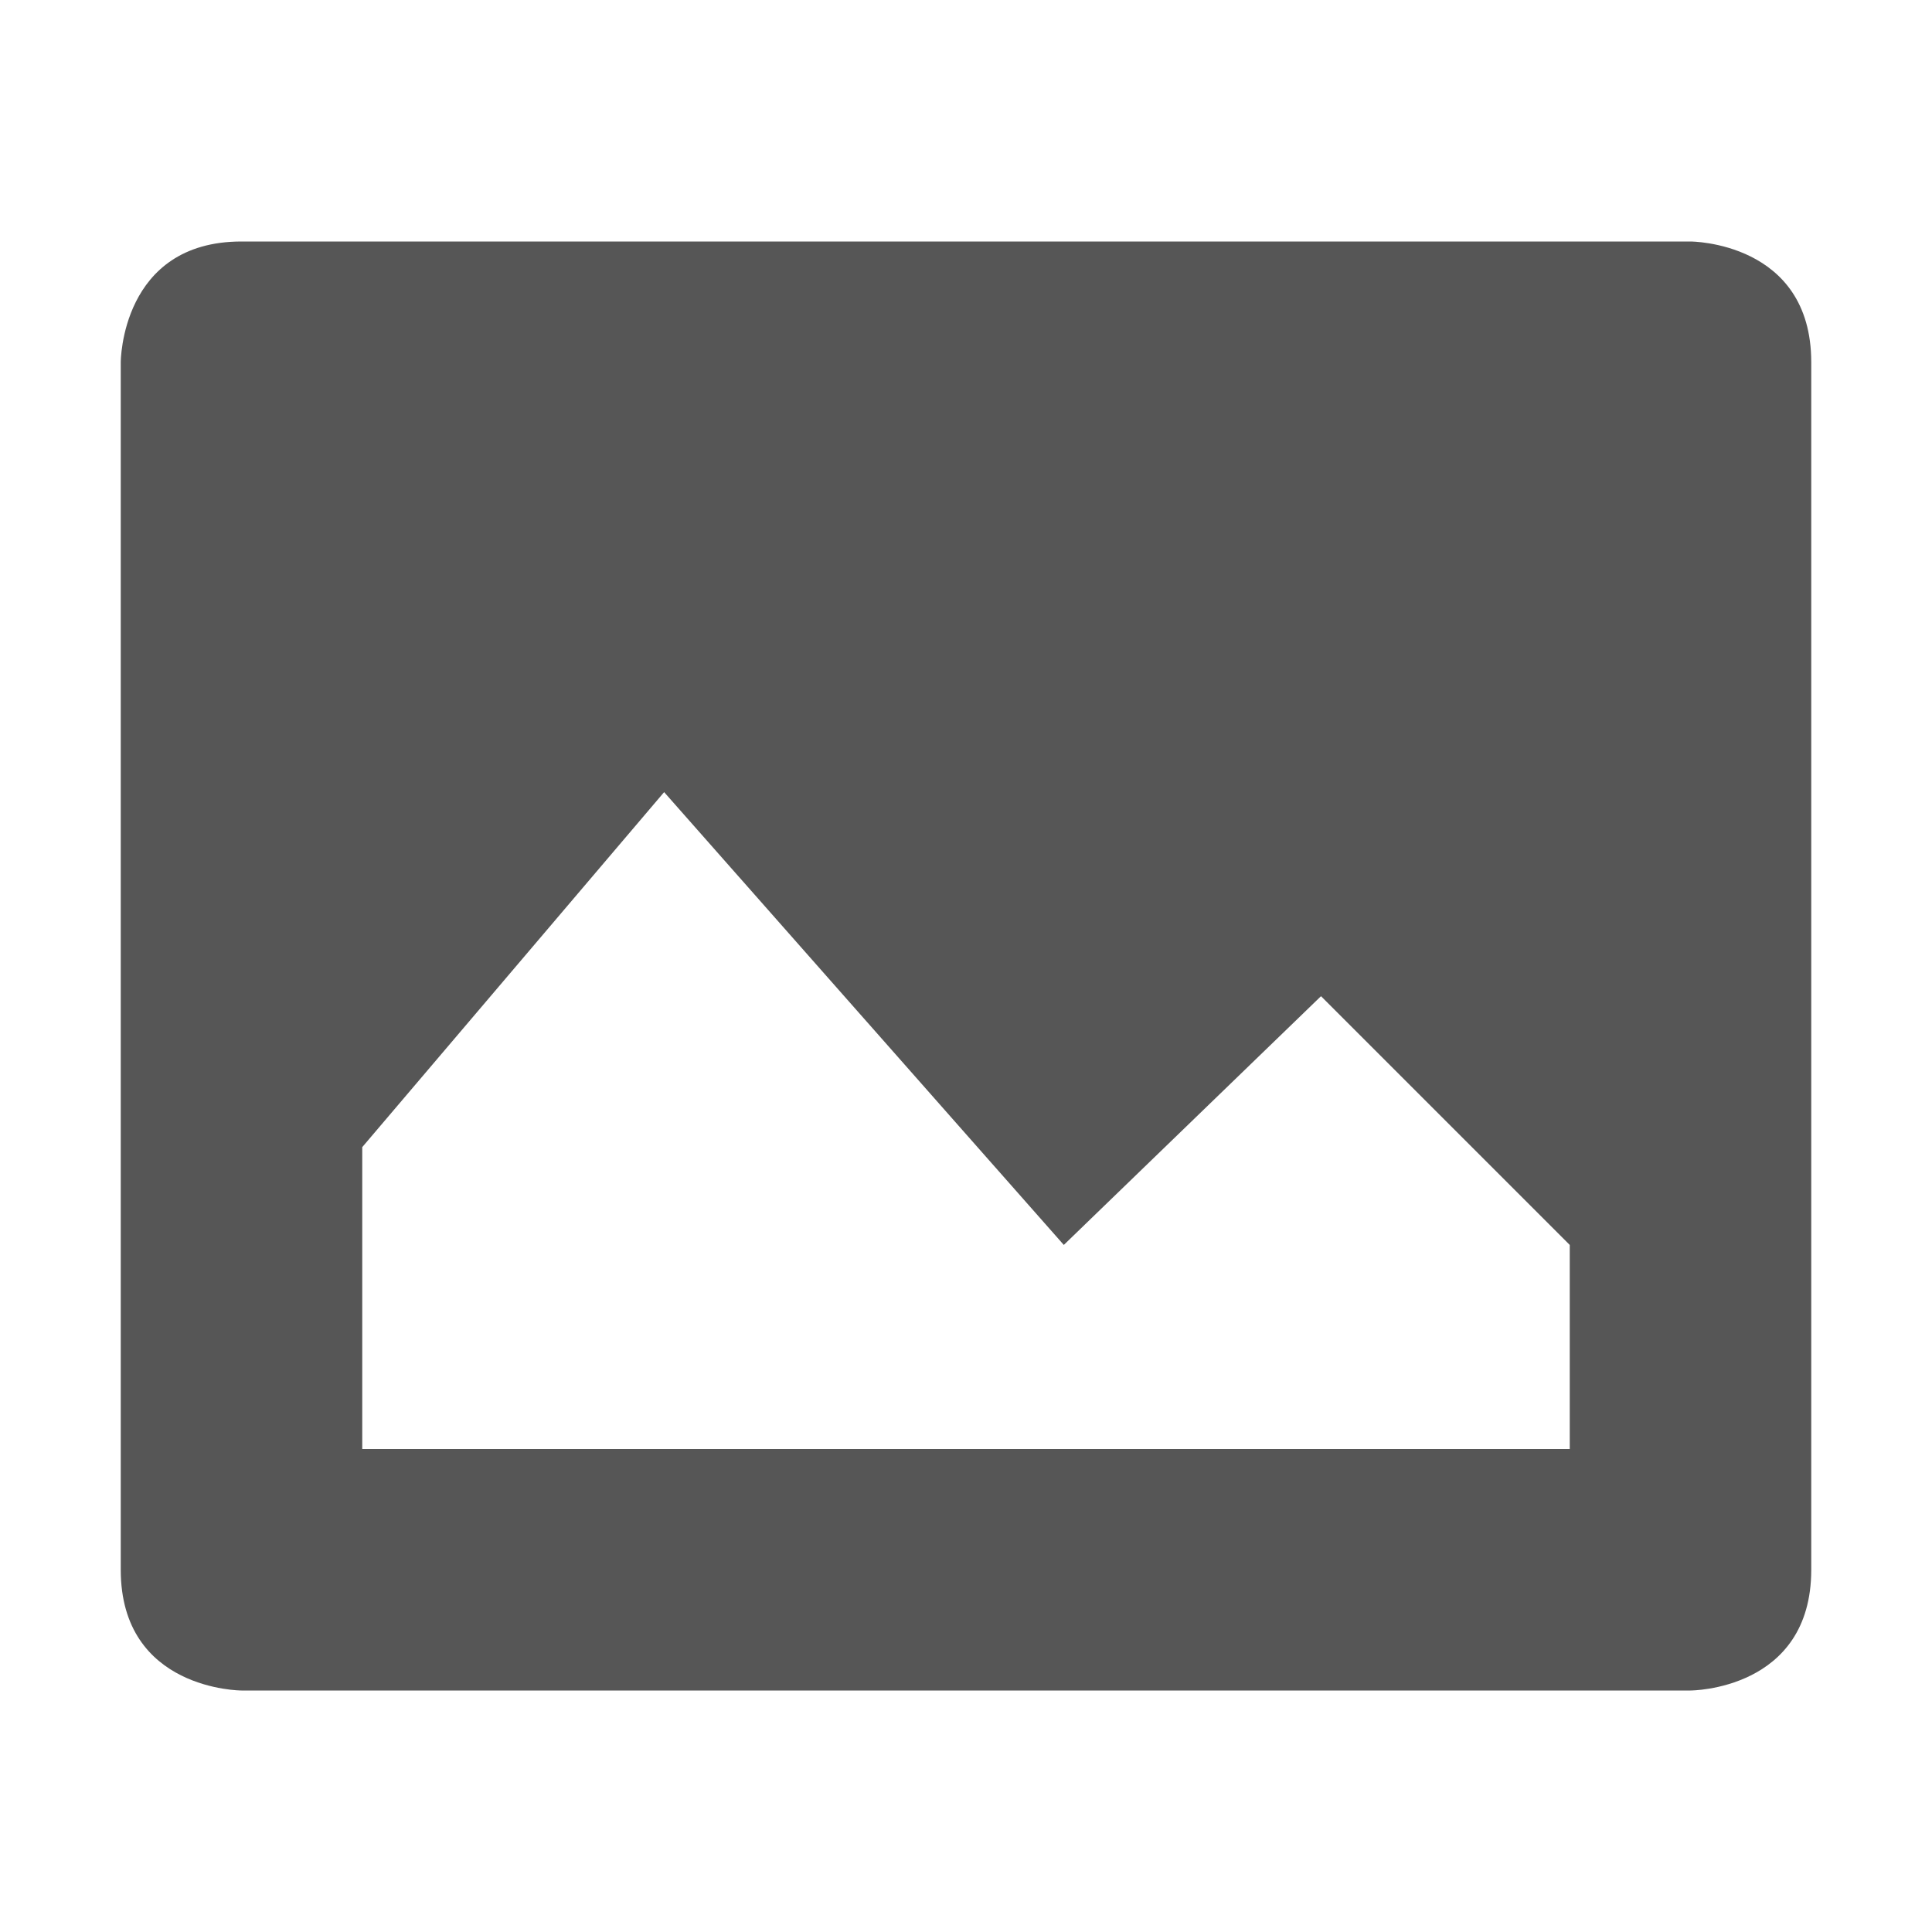
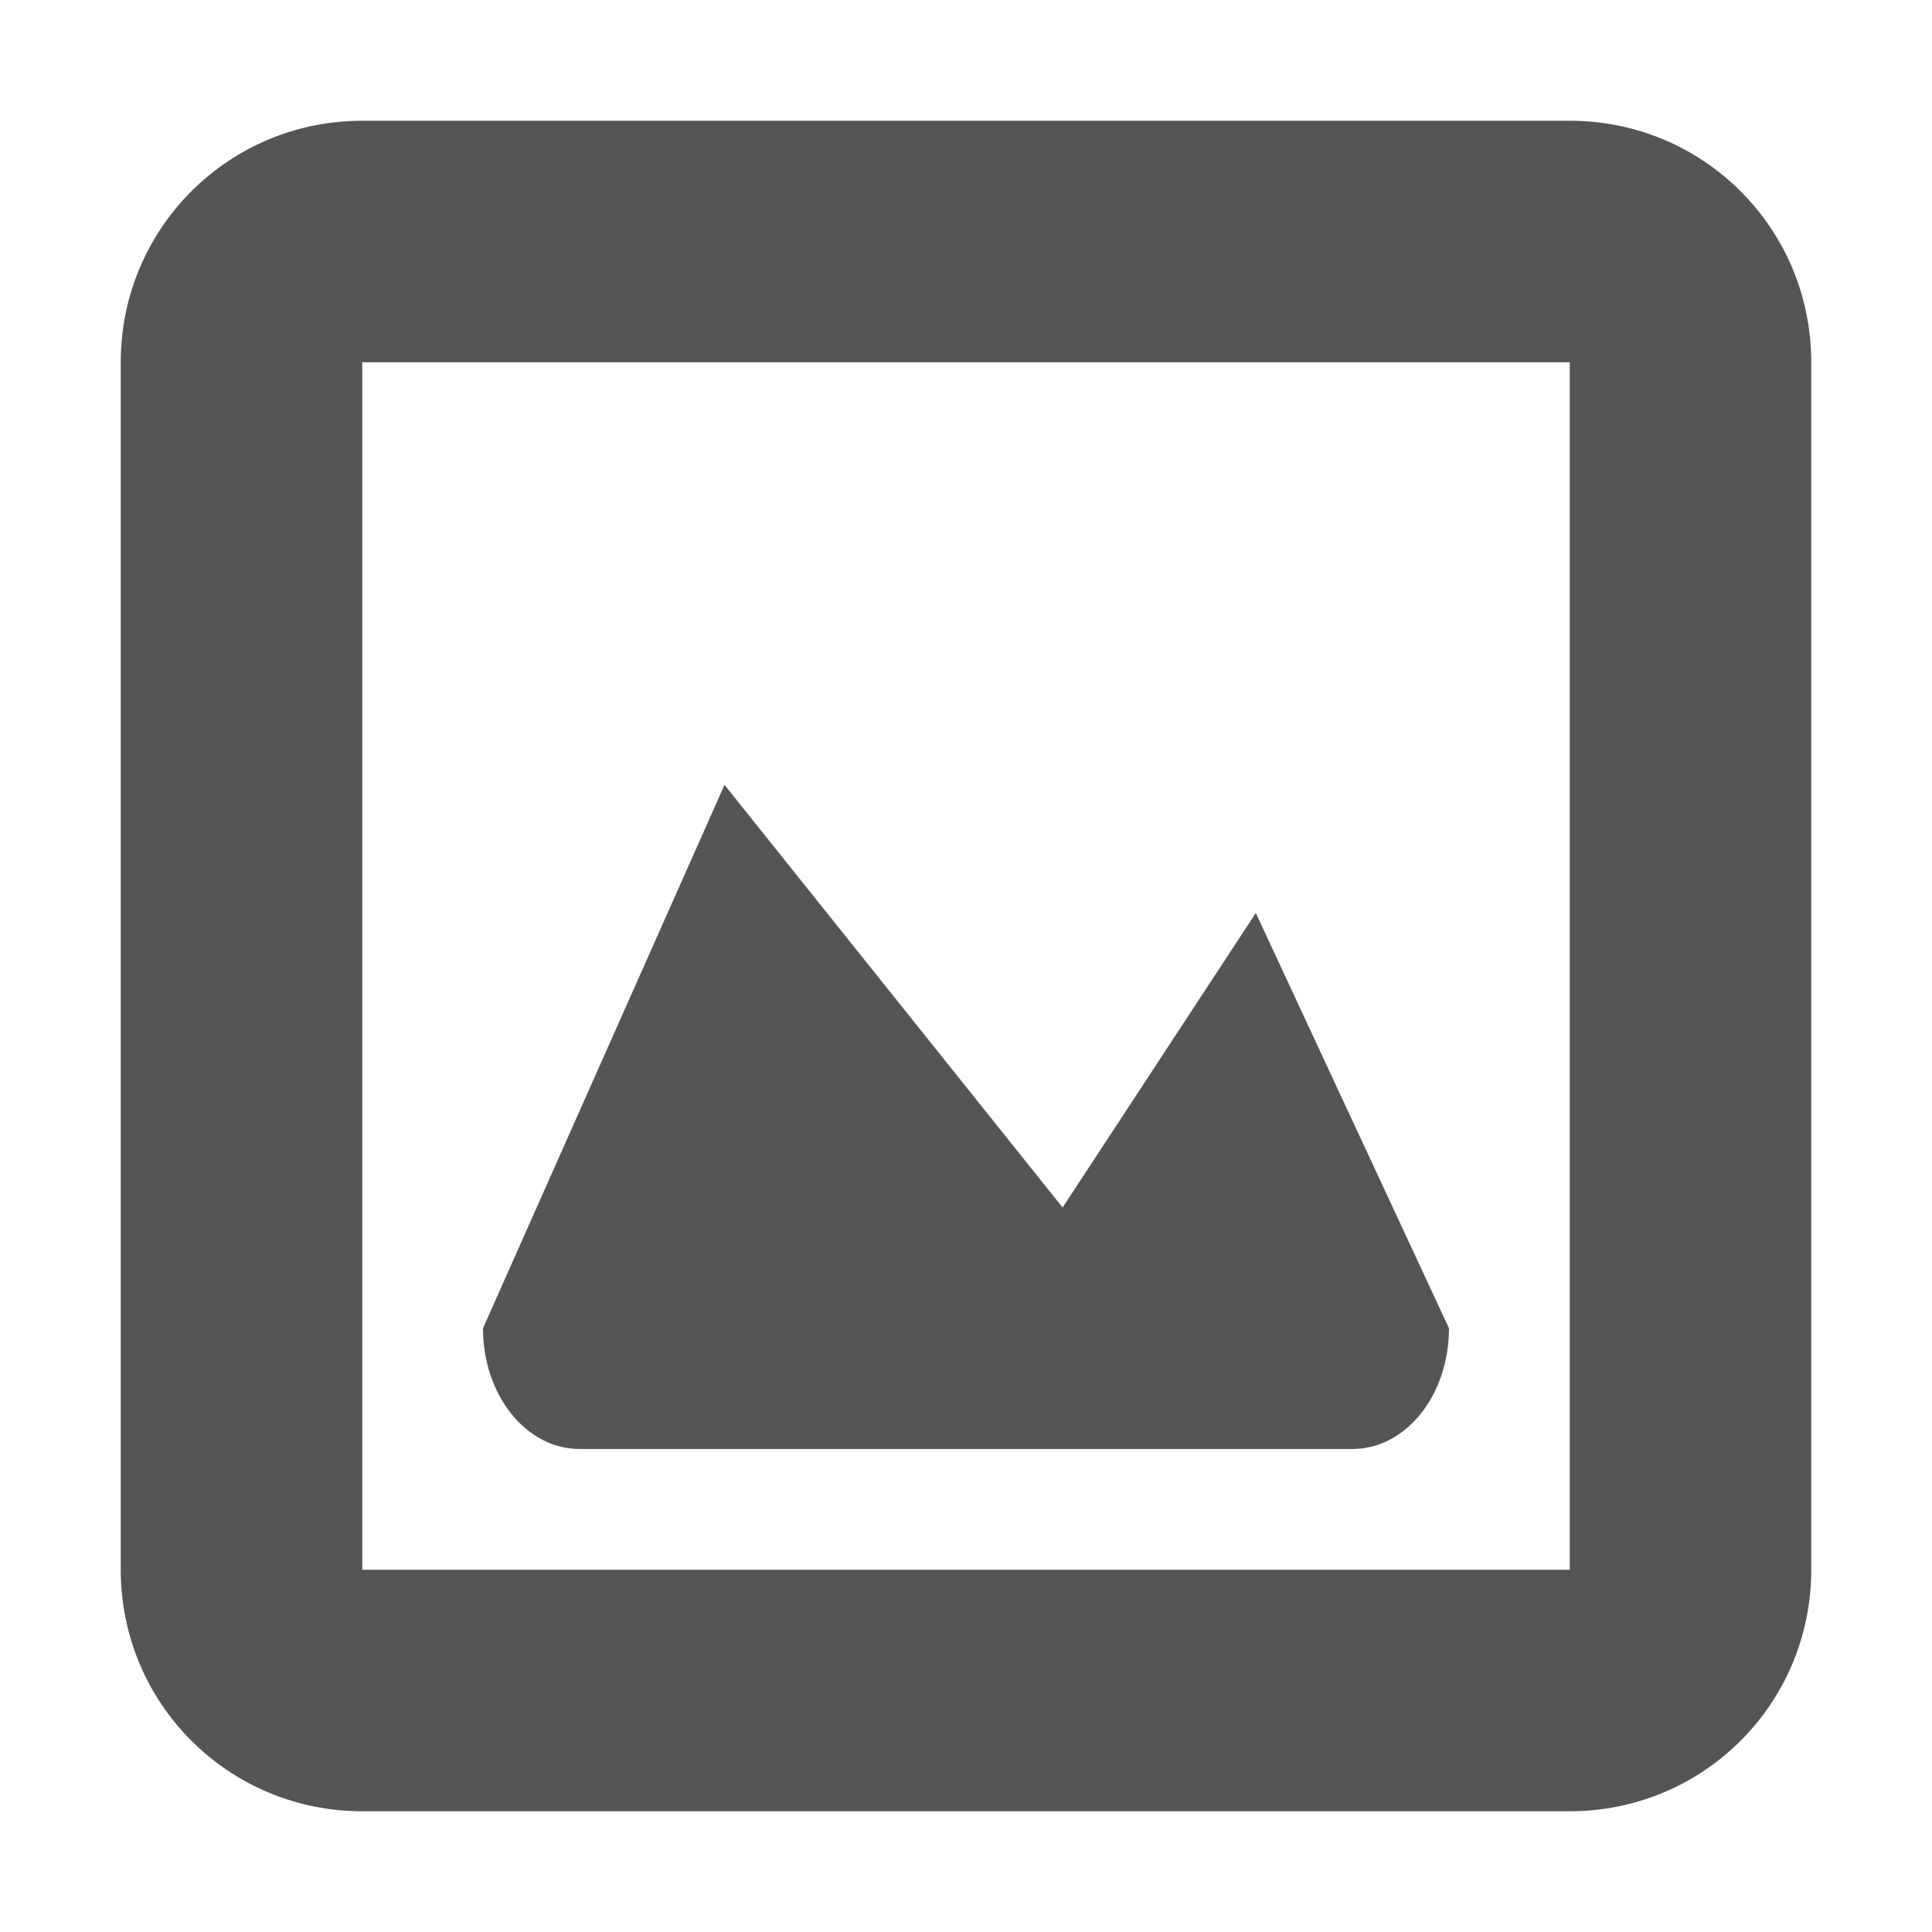
- <svg xmlns="http://www.w3.org/2000/svg" width="16" height="16">
-   <path d="M2 2C1 2 1 3 1 3v10c0 1 1 1 1 1h12s1 0 1-1V3c0-1-1-1-1-1zm3.5 4.56l3.31 3.75 2.13-2.06L13 10.31V12H3V9.5z" fill="#565656" />
+ <svg xmlns="http://www.w3.org/2000/svg" width="16" height="16" version="1.1" viewBox="0 0 16 16">
+   <defs>
+     <style id="current-color-scheme" type="text/css">.ColorScheme-Text { color:#555555; } .ColorScheme-Highlight { color:#5294e2; }</style>
+   </defs>
+   <path style="fill:currentColor" class="ColorScheme-Text" d="m6 6.5-2 4.5c0 0.554 0.357 1 0.8 1h6.4c0.443 0 0.8-0.446 0.8-1l-1.6-3.439-1.6 2.439z" />
+   <path style="fill:currentColor" class="ColorScheme-Text" d="m3 1c-1.108 0-2 0.892-2 2v10c0 1.108 0.892 2 2 2h10c1.108 0 2-0.892 2-2v-10c0-1.108-0.892-2-2-2h-10zm0 2h10v10h-10v-10z" />
</svg>
